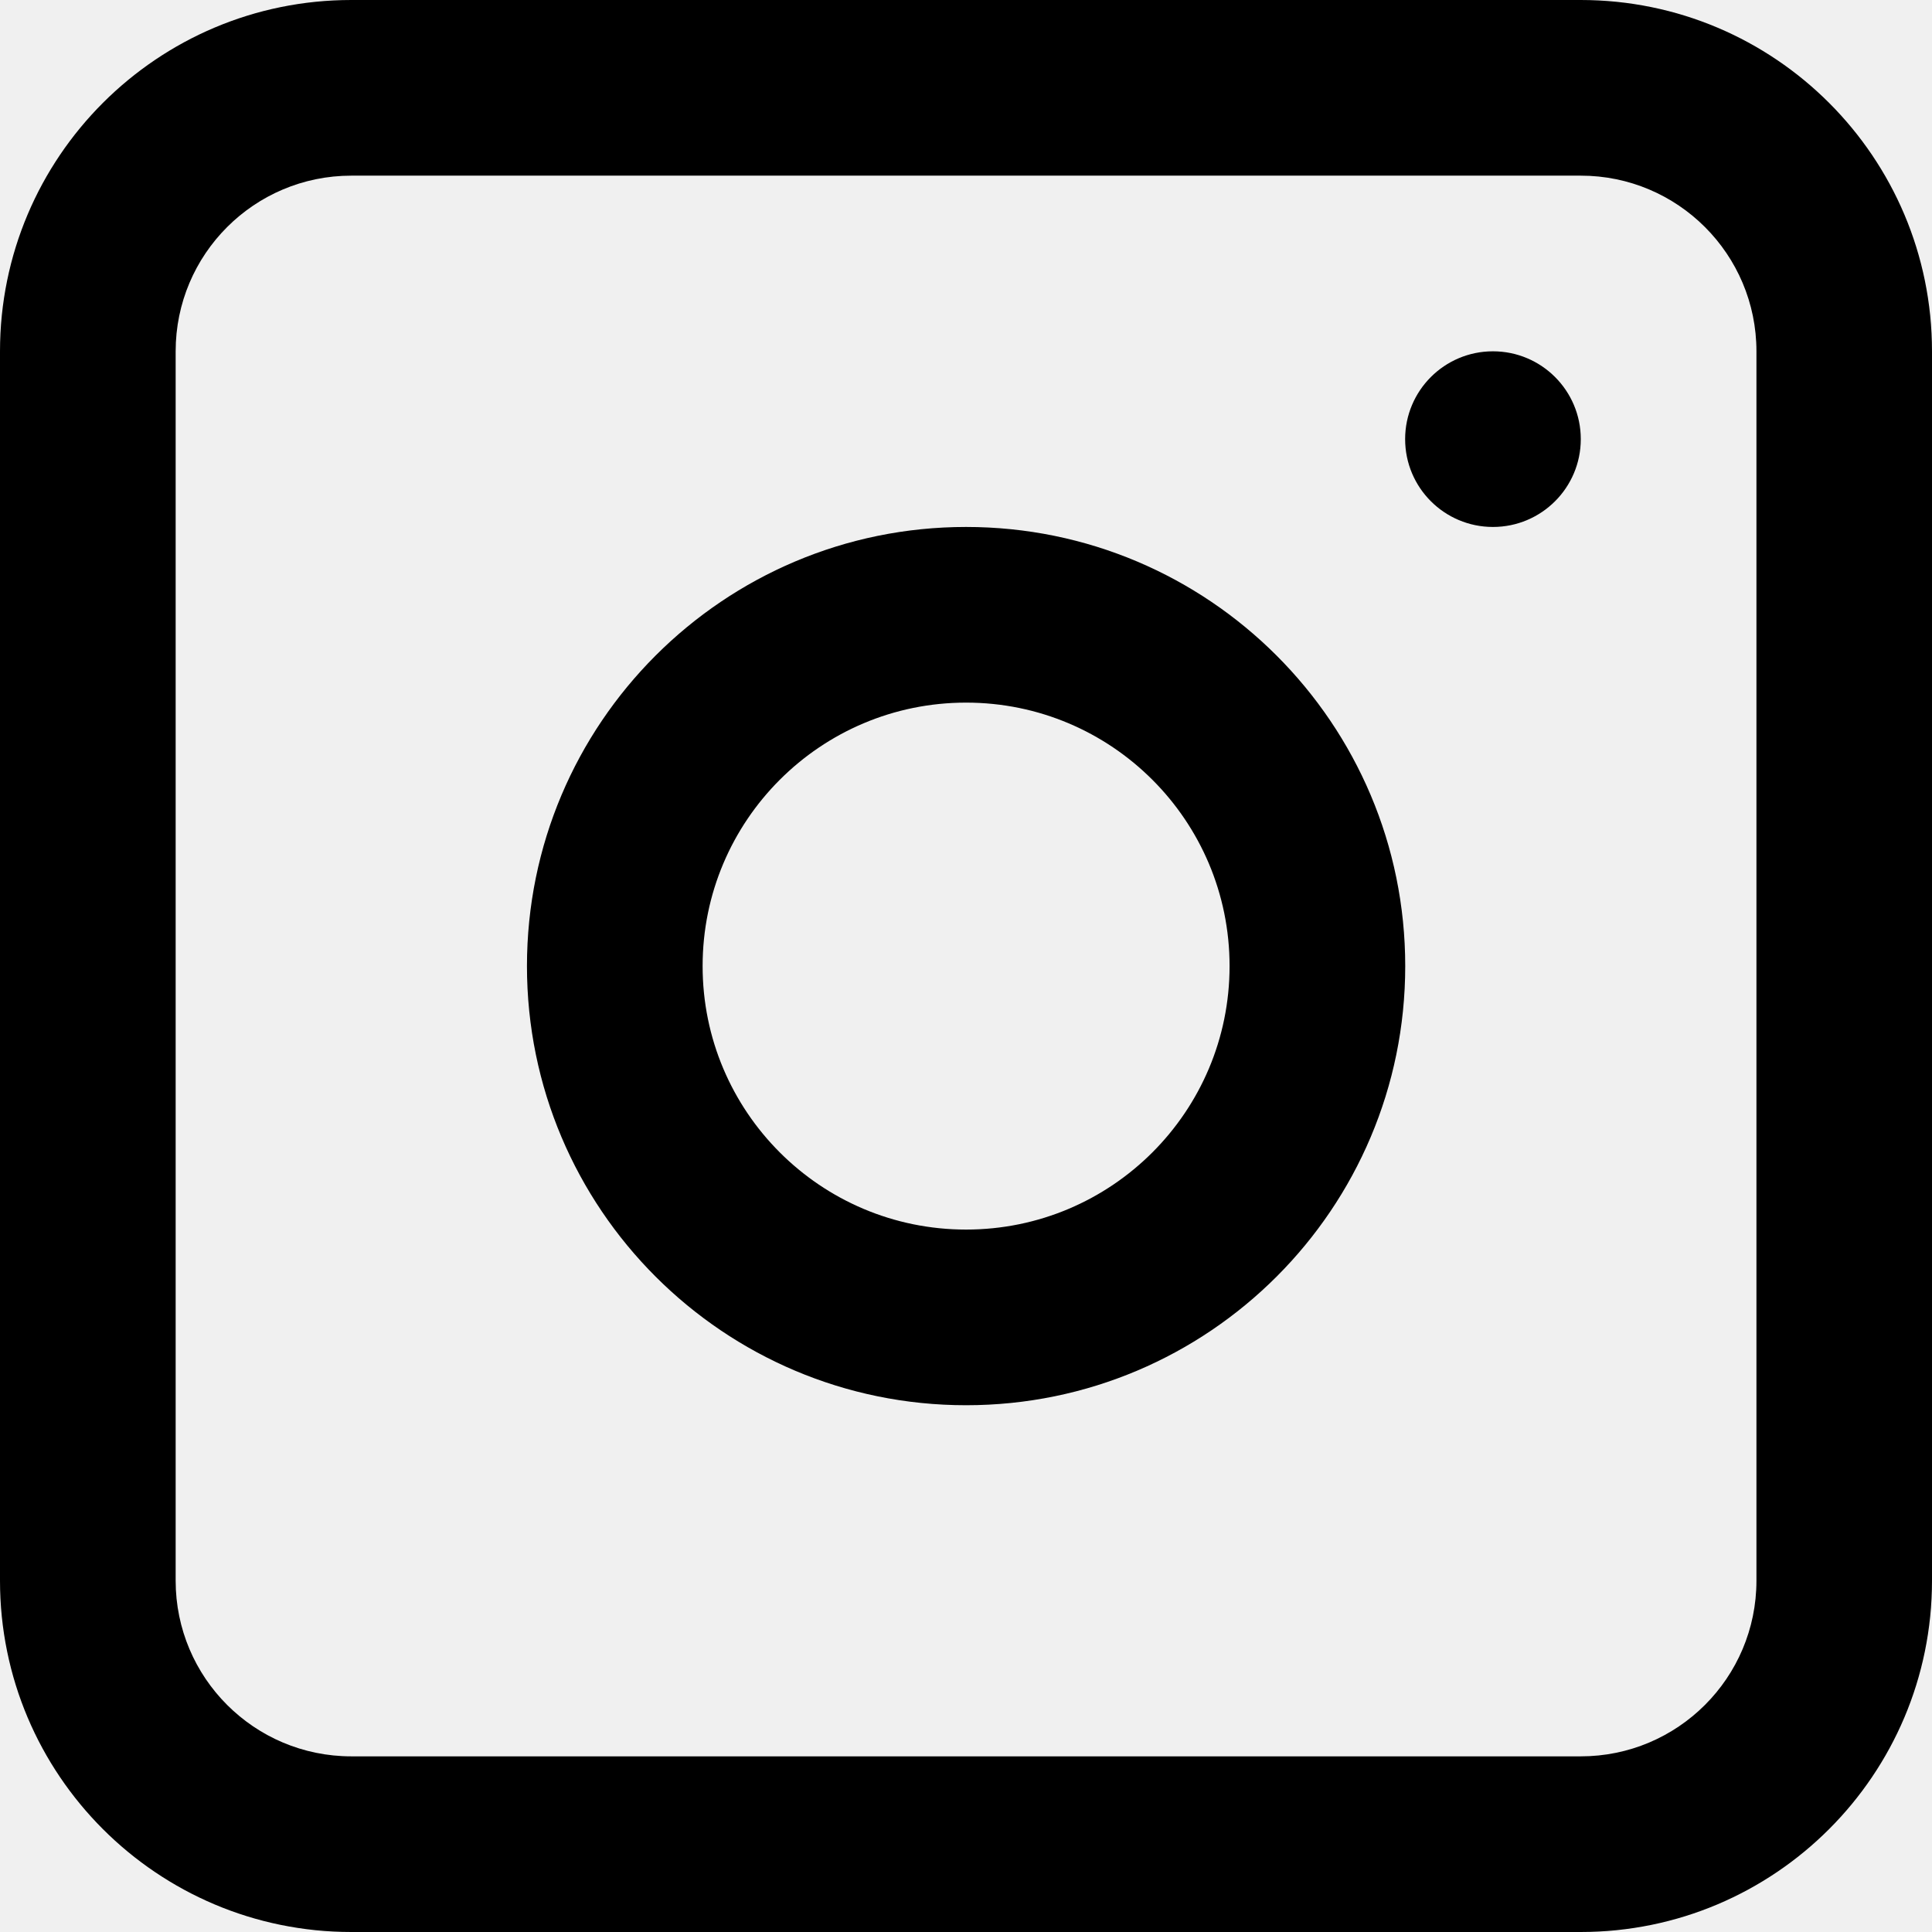
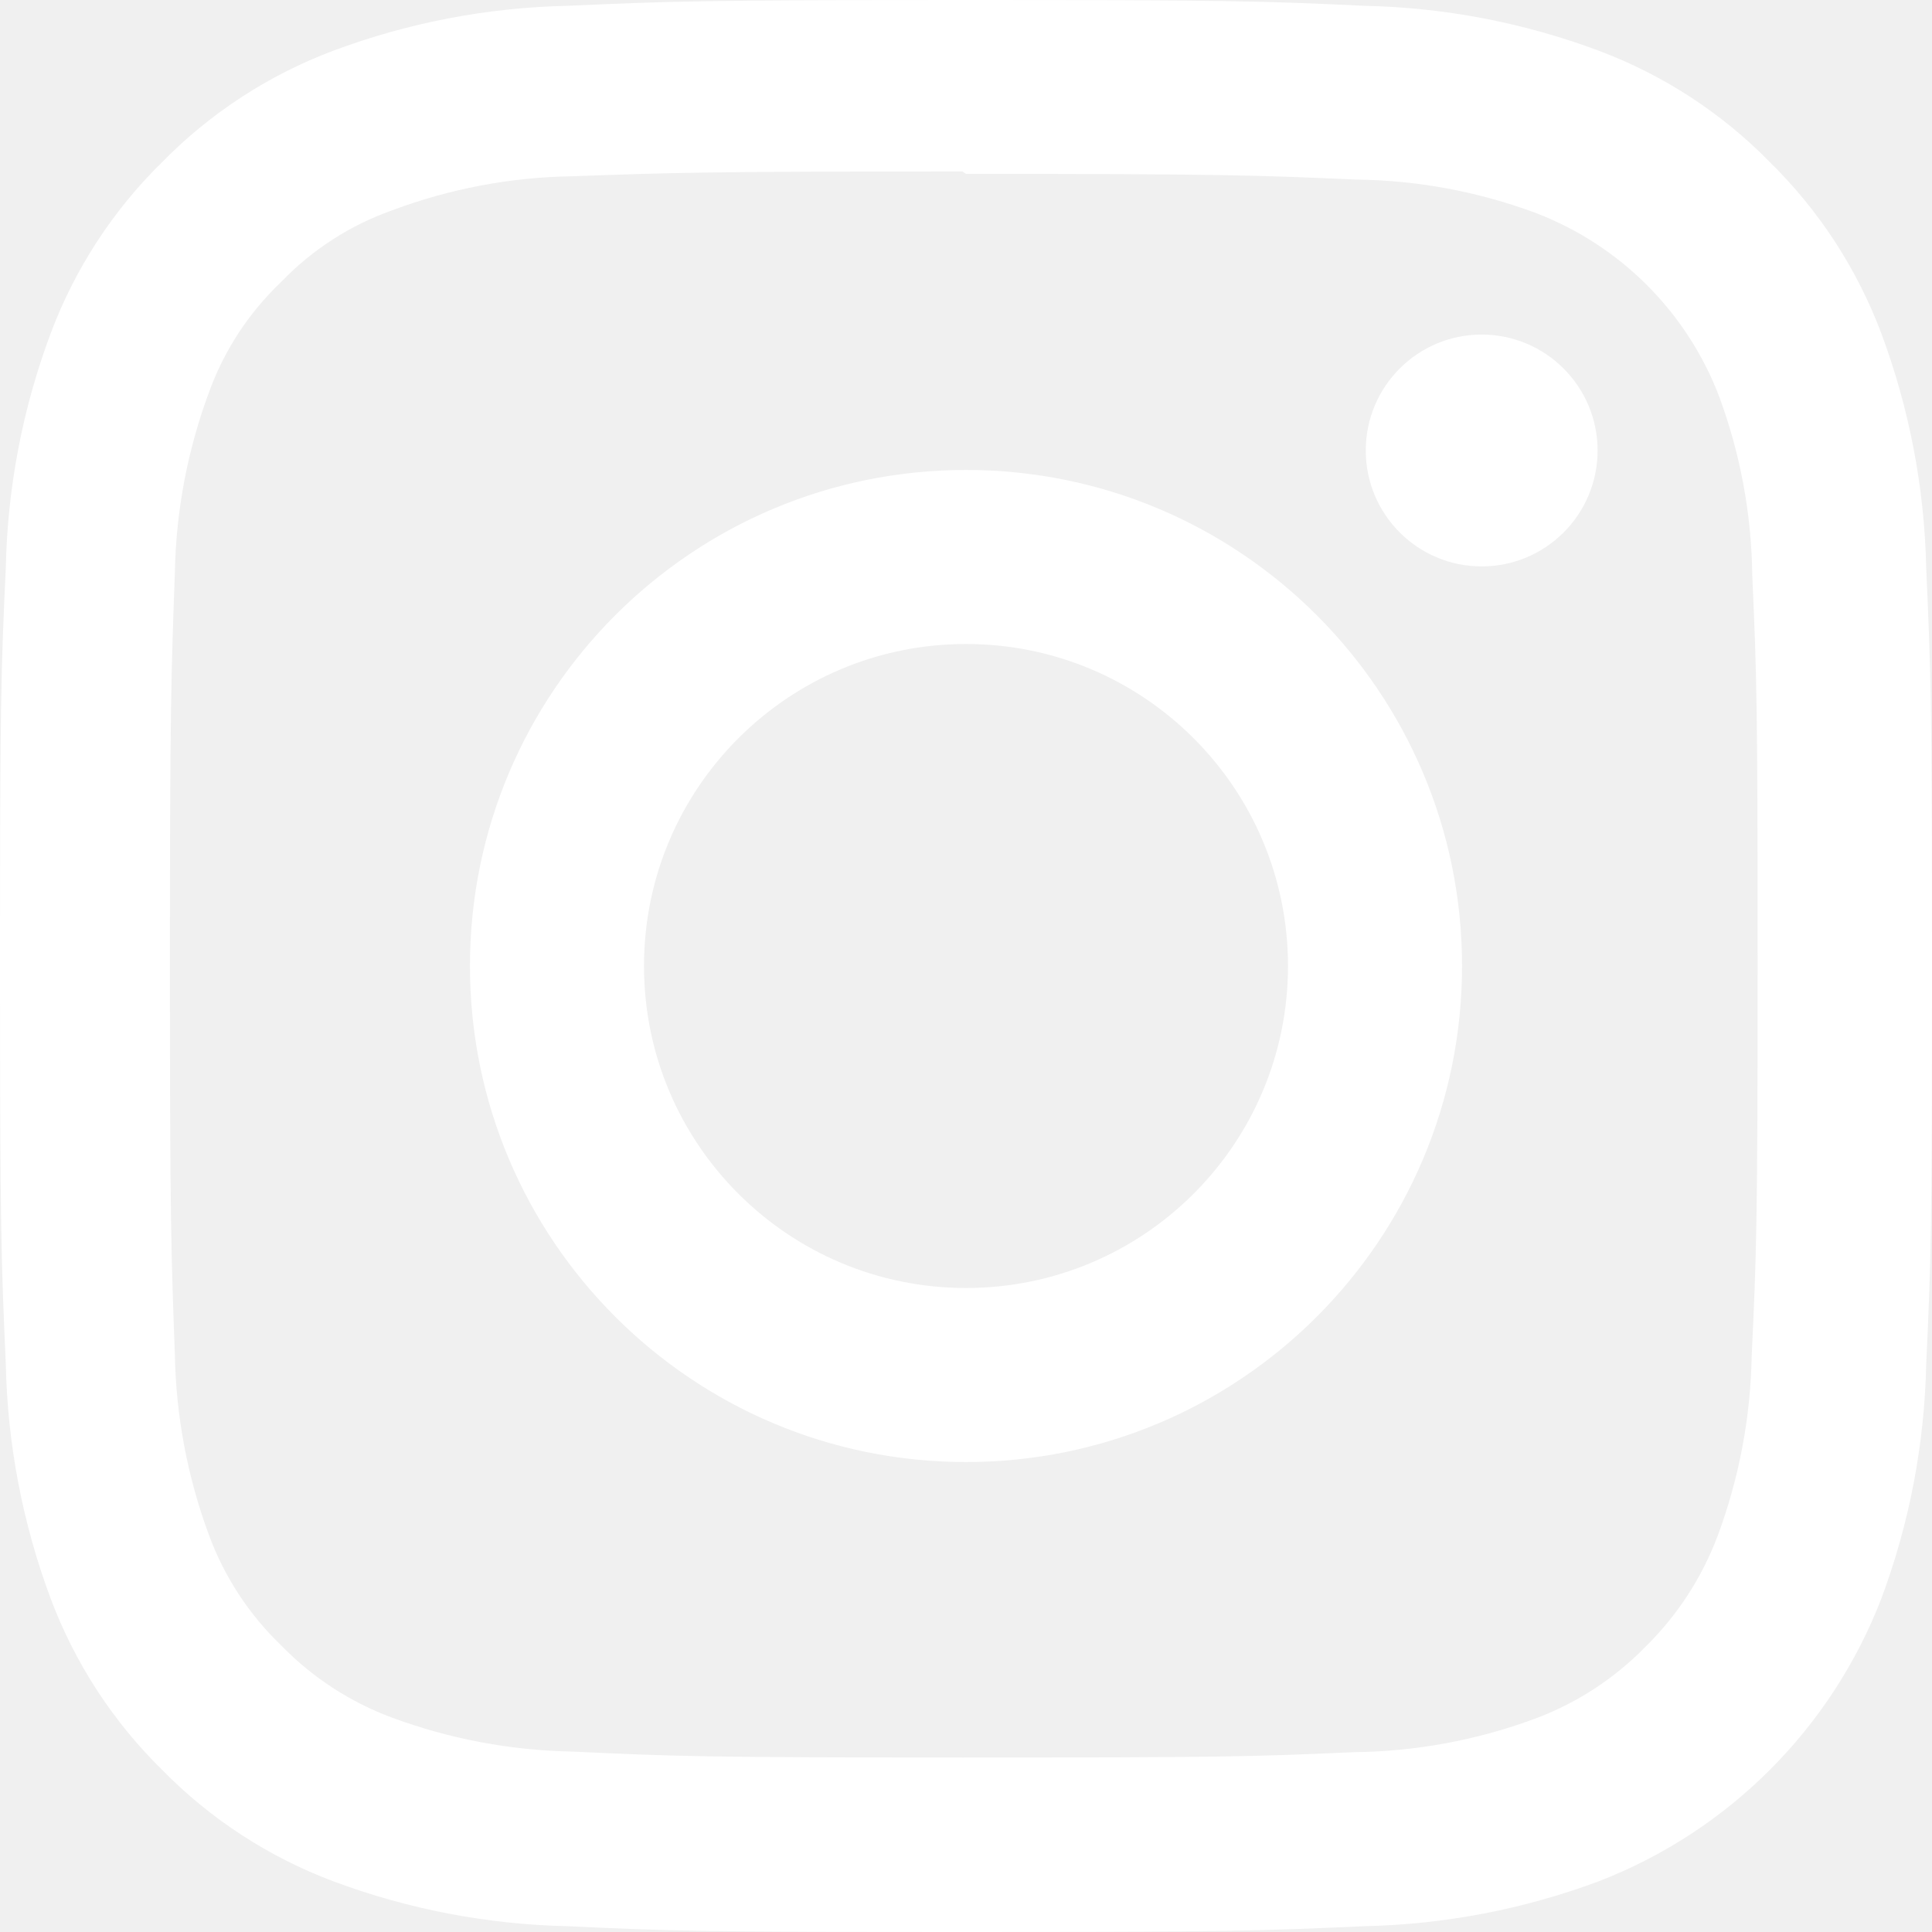
- <svg xmlns="http://www.w3.org/2000/svg" width="20.656" height="20.656" viewBox="0 0 20.656 20.656">
-   <g id="instagram" transform="translate(-1 -1)">
-     <path id="Path_3828" data-name="Path 3828" d="M11.695,7a4.695,4.695,0,1,0,4.695,4.695A4.695,4.695,0,0,0,11.695,7ZM8.878,11.695a2.817,2.817,0,1,0,2.817-2.817A2.817,2.817,0,0,0,8.878,11.695Z" transform="translate(-0.366 -0.366)" fill-rule="evenodd" />
-     <path id="Path_3829" data-name="Path 3829" d="M17.939,5a.939.939,0,1,0,.939.939A.939.939,0,0,0,17.939,5Z" transform="translate(-0.977 -0.244)" />
-     <path id="Path_3830" data-name="Path 3830" d="M4.756,1A3.756,3.756,0,0,0,1,4.756V17.9a3.756,3.756,0,0,0,3.756,3.756H17.9A3.756,3.756,0,0,0,21.656,17.9V4.756A3.756,3.756,0,0,0,17.9,1ZM17.9,2.878H4.756A1.878,1.878,0,0,0,2.878,4.756V17.9a1.878,1.878,0,0,0,1.878,1.878H17.9A1.878,1.878,0,0,0,19.779,17.9V4.756A1.878,1.878,0,0,0,17.9,2.878Z" fill-rule="evenodd" />
-   </g>
+ <svg xmlns="http://www.w3.org/2000/svg" width="36" height="36" viewBox="0 0 36 36">
+   <path id="Icon_simple-instagram" data-name="Icon simple-instagram" d="M18,0c-4.89,0-5.5.023-7.42.108A13.273,13.273,0,0,0,6.21.945,8.815,8.815,0,0,0,3.021,3.021,8.783,8.783,0,0,0,.945,6.21a13.234,13.234,0,0,0-.837,4.37C.018,12.5,0,13.11,0,18s.023,5.5.108,7.42a13.281,13.281,0,0,0,.837,4.37,8.827,8.827,0,0,0,2.076,3.189A8.8,8.8,0,0,0,6.21,35.055a13.289,13.289,0,0,0,4.37.837c1.92.09,2.53.108,7.42.108s5.5-.022,7.42-.108a13.32,13.32,0,0,0,4.37-.837,9.2,9.2,0,0,0,5.265-5.265,13.281,13.281,0,0,0,.837-4.369C35.982,23.5,36,22.89,36,18s-.022-5.5-.108-7.42a13.312,13.312,0,0,0-.837-4.37,8.834,8.834,0,0,0-2.076-3.189A8.77,8.77,0,0,0,29.79.945,13.242,13.242,0,0,0,25.421.108C23.5.018,22.89,0,18,0Zm0,3.24c4.8,0,5.378.024,7.275.106a9.917,9.917,0,0,1,3.34.622,5.923,5.923,0,0,1,3.417,3.415,9.938,9.938,0,0,1,.619,3.34c.085,1.9.1,2.469.1,7.275s-.022,5.378-.111,7.275a10.13,10.13,0,0,1-.632,3.34,5.715,5.715,0,0,1-1.348,2.073,5.616,5.616,0,0,1-2.07,1.344,10.011,10.011,0,0,1-3.353.619c-1.911.085-2.473.1-7.288.1s-5.379-.022-7.288-.111a10.207,10.207,0,0,1-3.354-.632,5.574,5.574,0,0,1-2.069-1.348,5.466,5.466,0,0,1-1.35-2.07,10.215,10.215,0,0,1-.63-3.353c-.068-1.89-.092-2.473-.092-7.266s.024-5.379.092-7.292a10.2,10.2,0,0,1,.63-3.351,5.336,5.336,0,0,1,1.35-2.071A5.324,5.324,0,0,1,7.313,3.917a9.963,9.963,0,0,1,3.332-.632c1.913-.068,2.475-.09,7.288-.09L18,3.24Zm0,5.517A9.243,9.243,0,1,0,27.243,18,9.242,9.242,0,0,0,18,8.757ZM18,24a6,6,0,1,1,6-6A6,6,0,0,1,18,24ZM29.769,8.392a2.16,2.16,0,1,1-2.16-2.158A2.162,2.162,0,0,1,29.769,8.392Z" fill="#fff" />
</svg>
